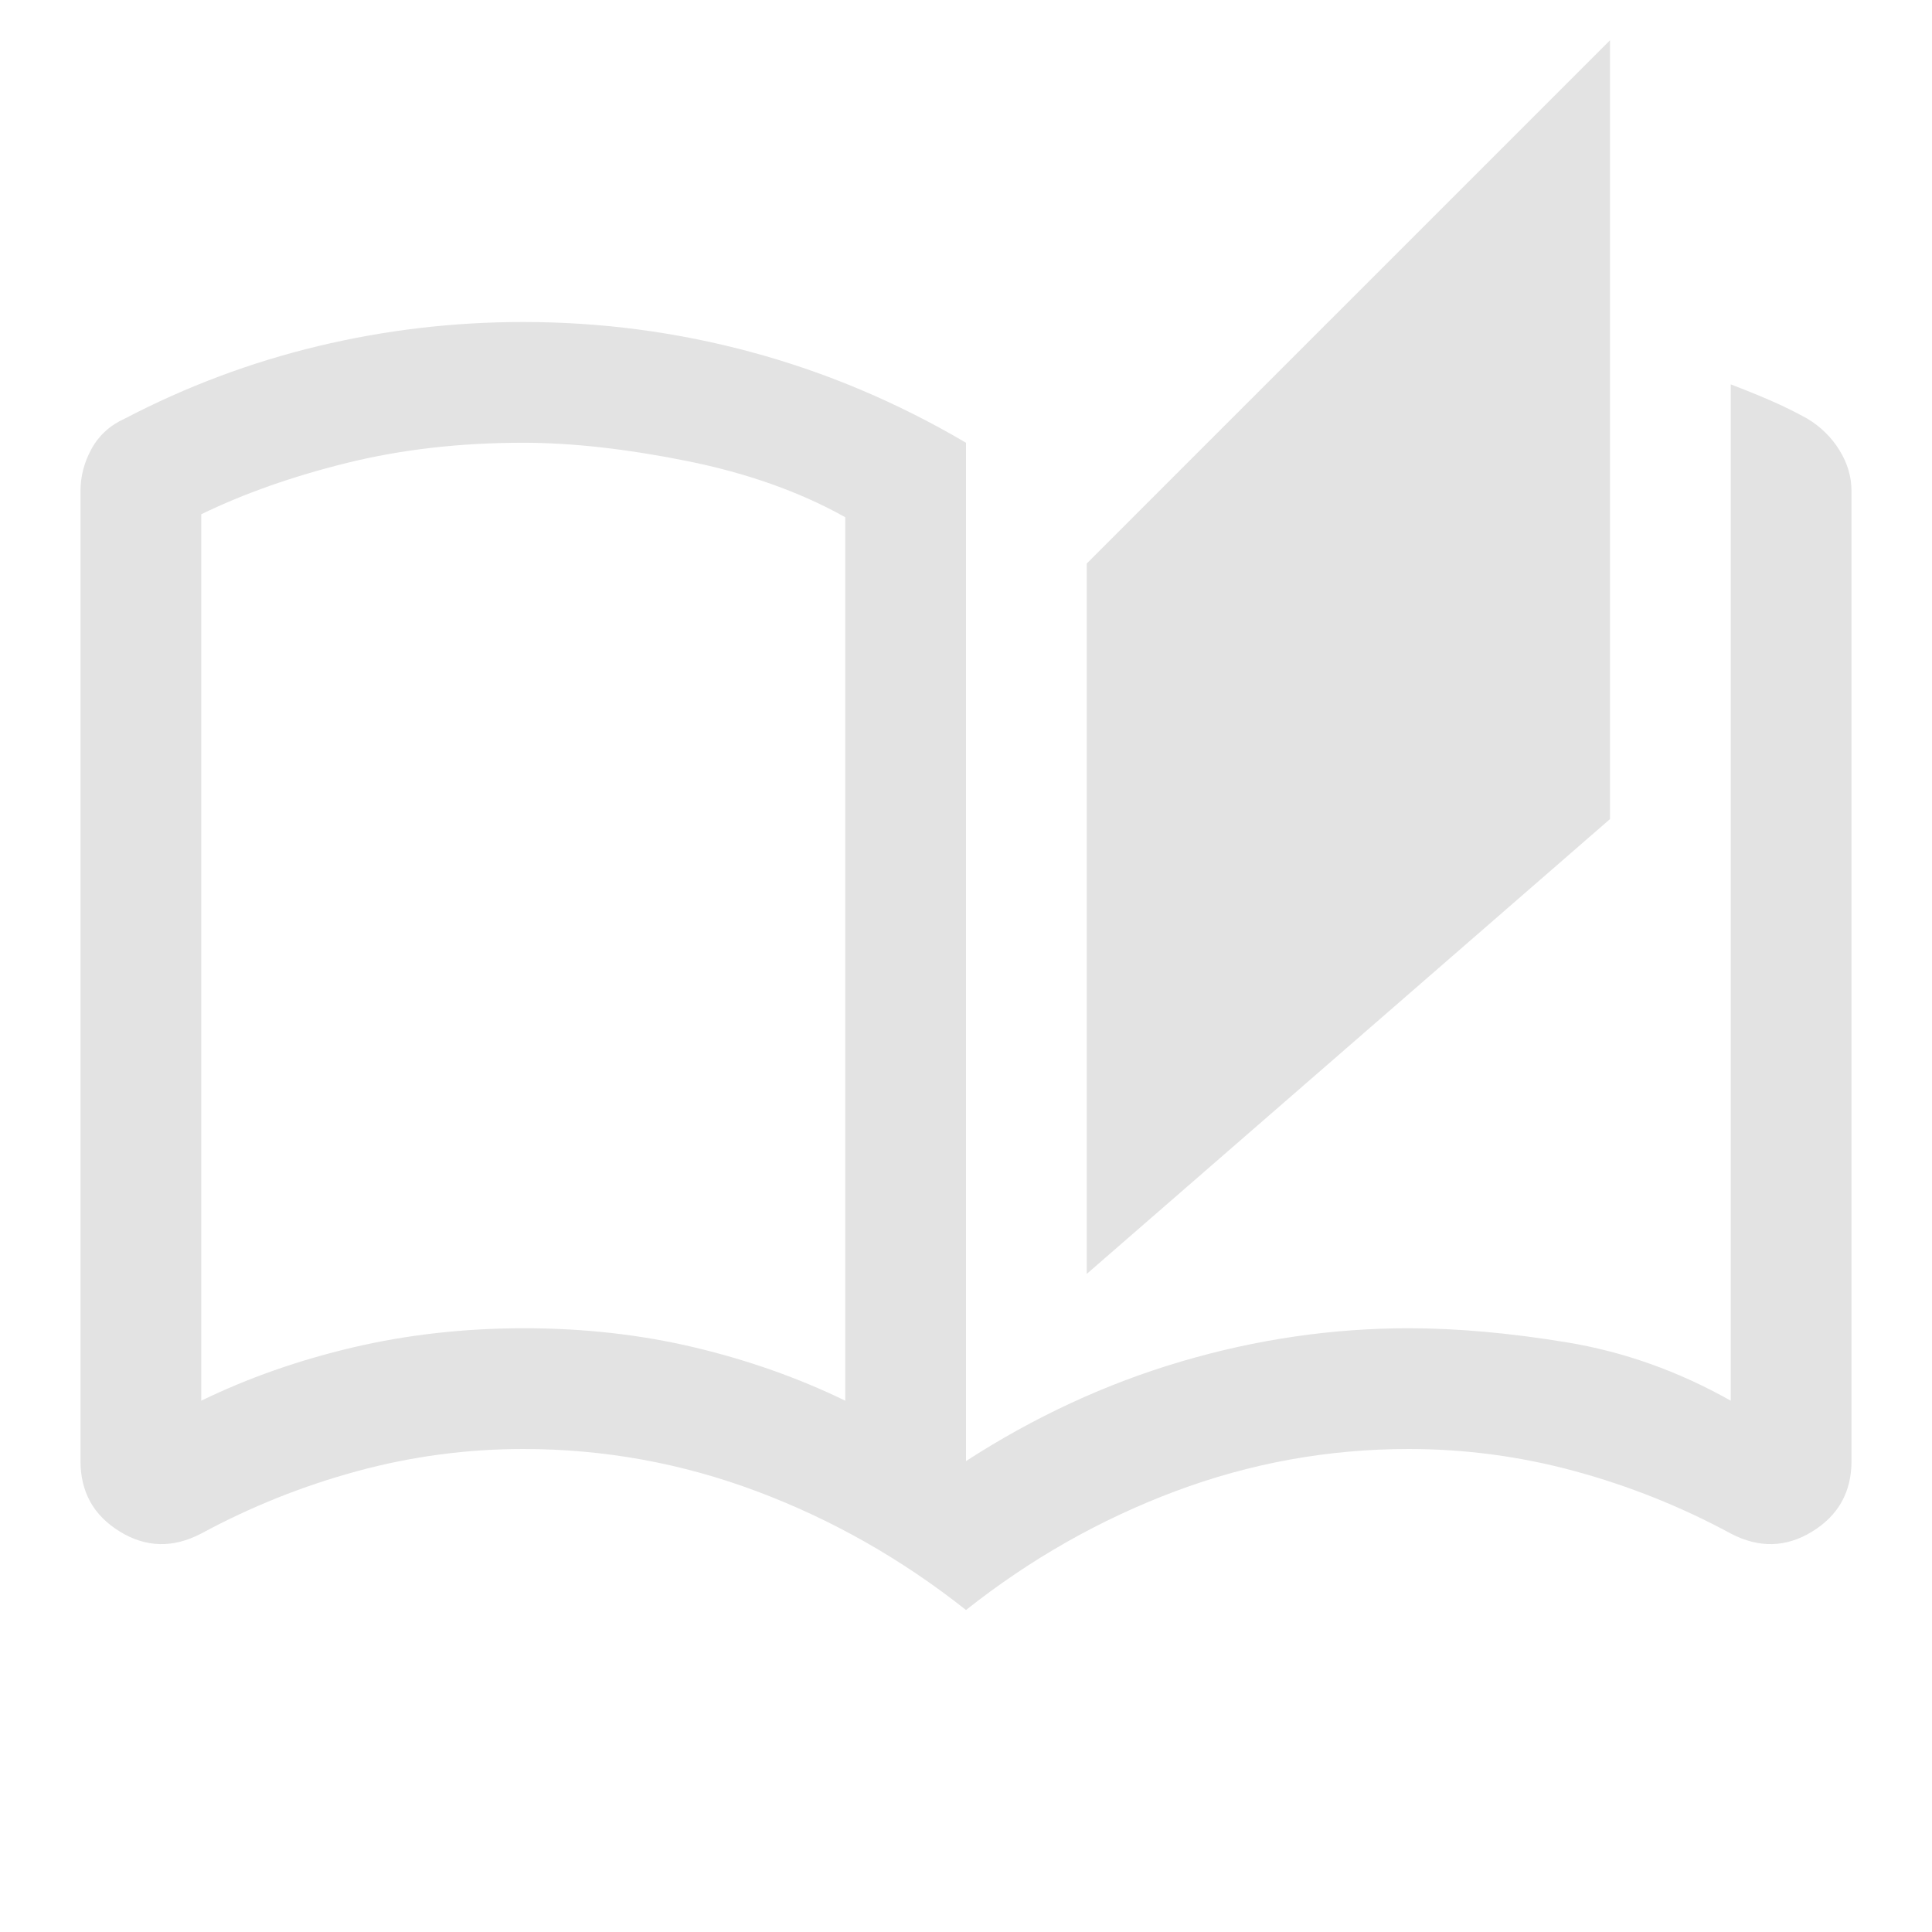
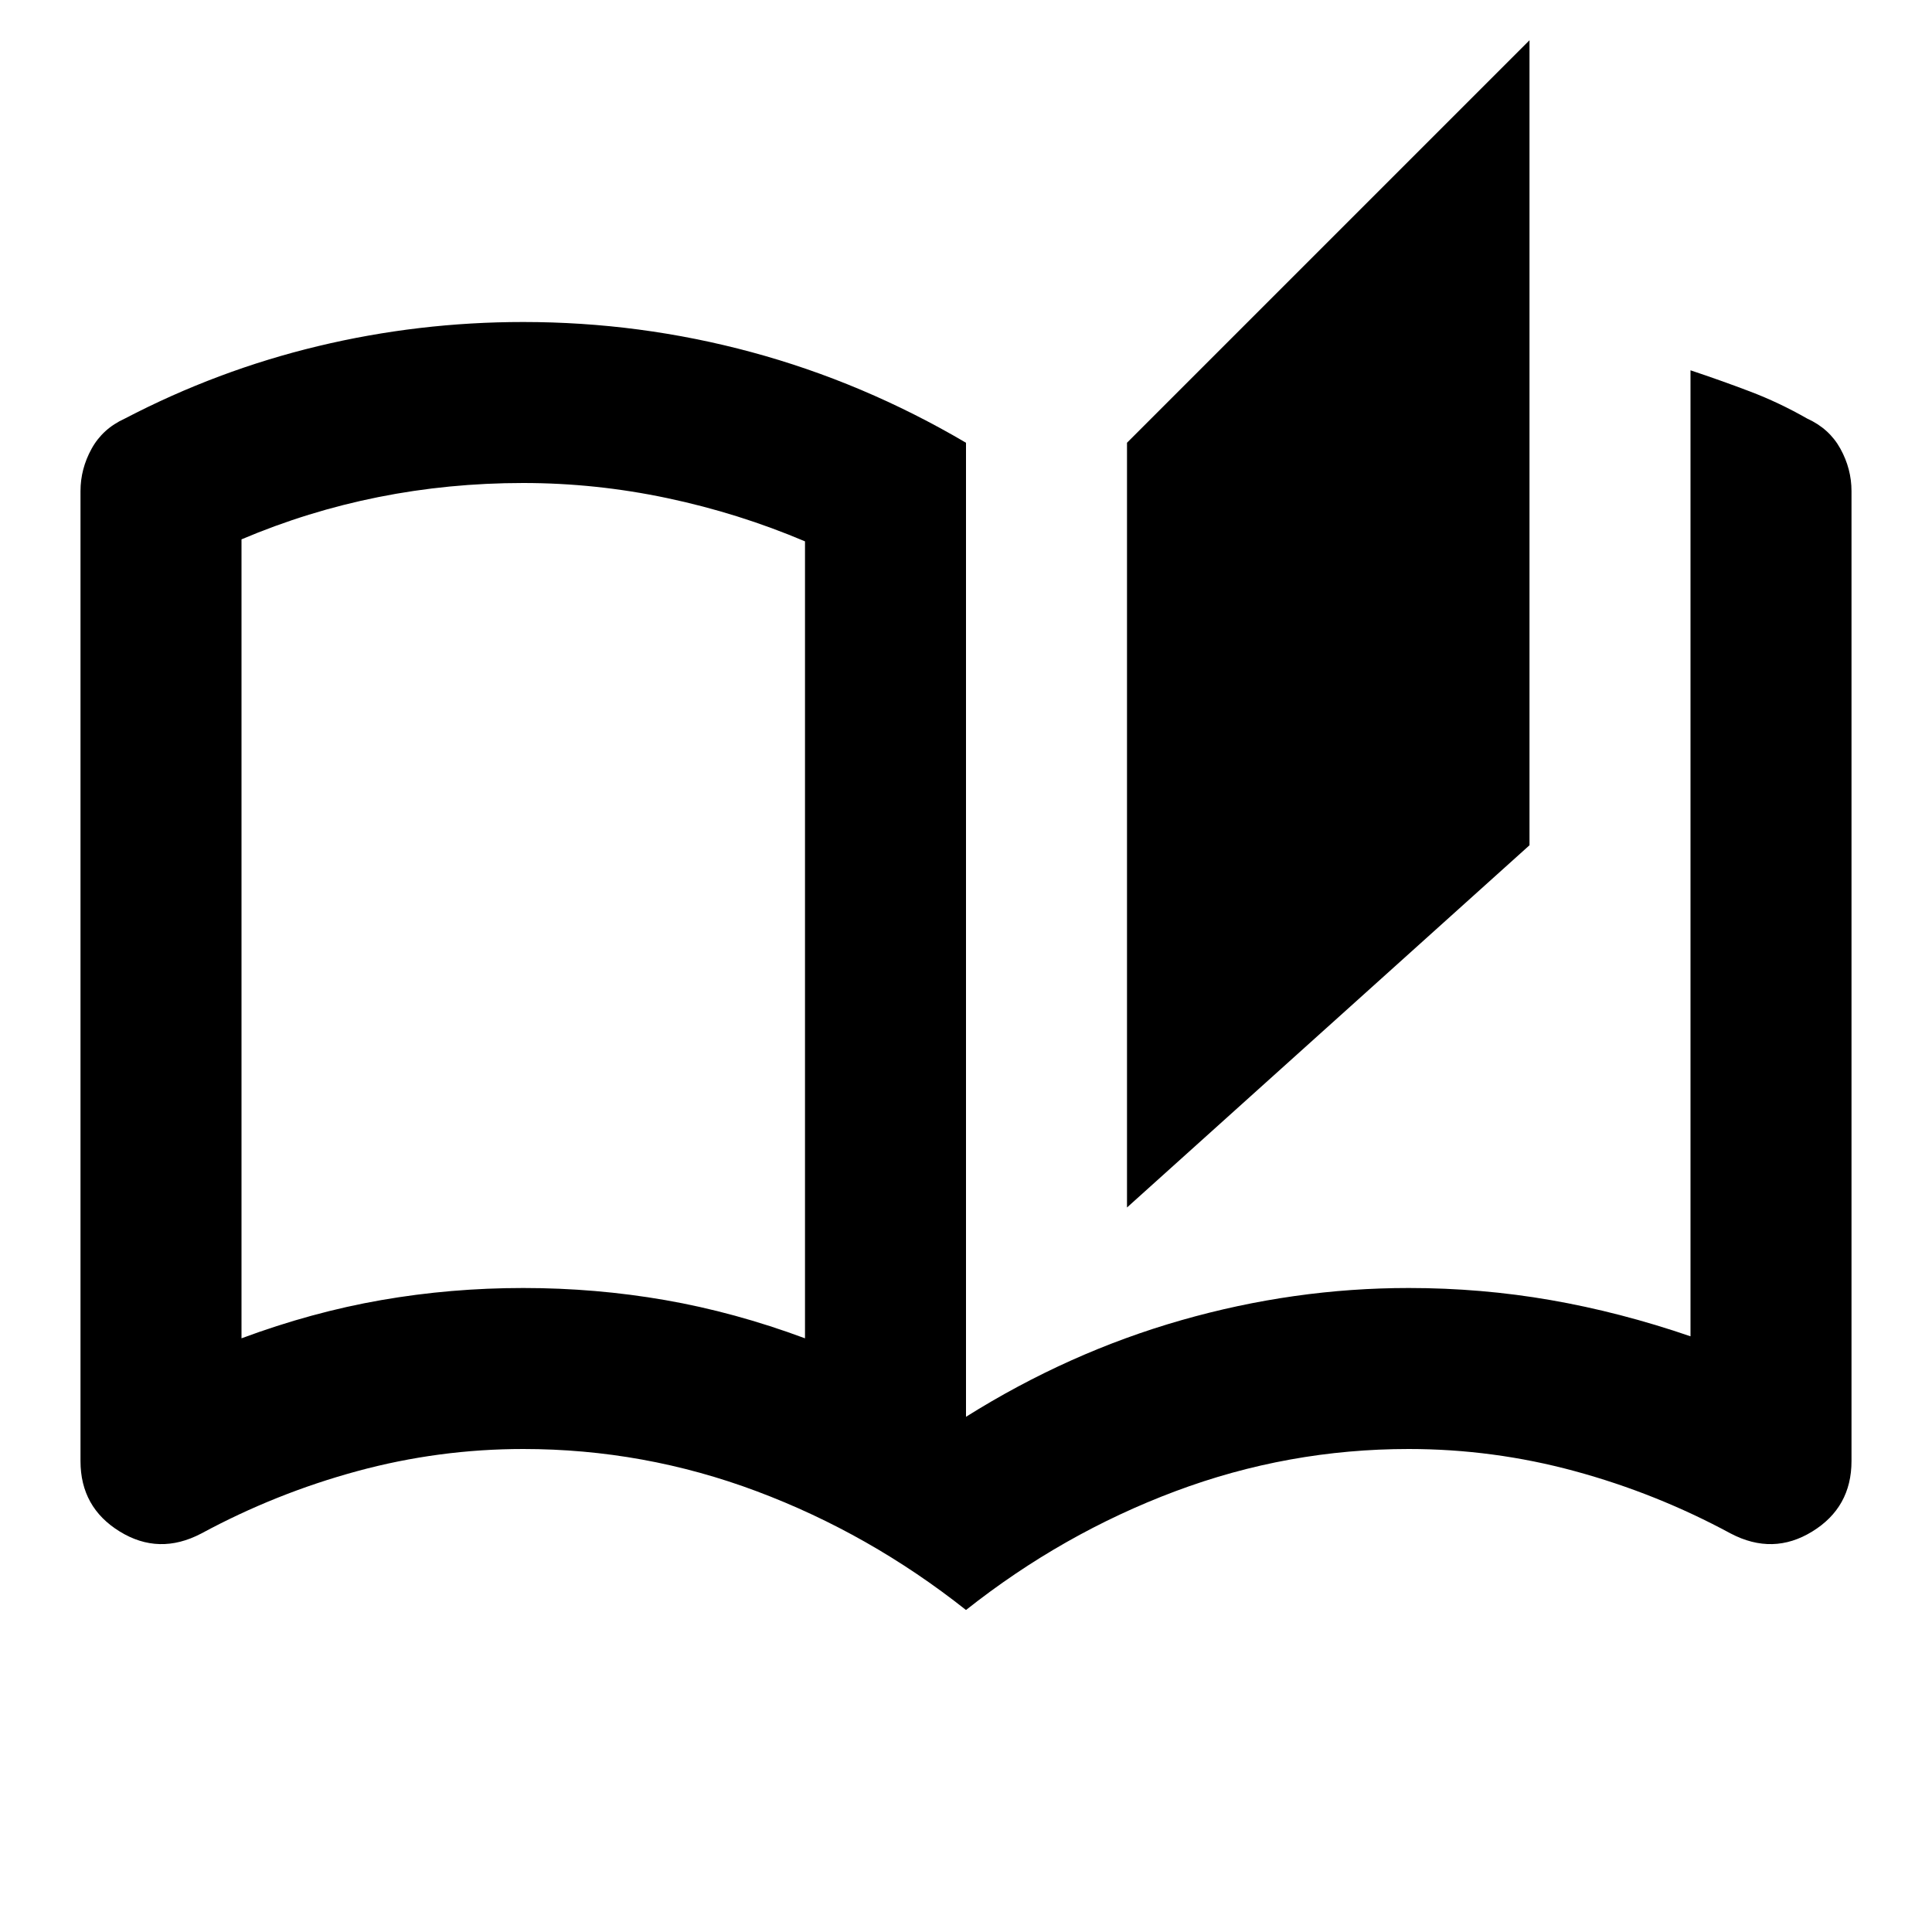
- <svg xmlns="http://www.w3.org/2000/svg" height="48px" viewBox="0 -960 960 960" width="48px" fill="#e3e3e3">
-   <path d="M480-160q-48-38-104-59t-116-21q-42 0-82.5 11T100-198q-21 11-40.5-1T40-234v-482q0-11 5.5-21T62-752q46-24 96-36t102-12q58 0 113.5 15T480-740v506q51-33 107-49.5T700-300q36 0 78.5 7t81.5 29v-505q9.89 3.75 19.44 7.87Q889-757 898-752q10 6 16 15.68 6 9.67 6 20.32v482q0 23-19.5 35t-40.5 1q-37-20-77.5-31T700-240q-60 0-116 21t-104 59Zm60-167v-353l260-260v387L540-327Zm-120 63v-439q-34-19-79-28t-81-9q-47 0-87.5 10T100-704.47V-264q35-17 75.5-26.5t85-9.5q44.5 0 84.5 9.5t75 26.5Zm0 0v-439 439Z" />
+ <svg xmlns="http://www.w3.org/2000/svg" height="24px" viewBox="0 -960 960 960" width="24px" fill="#000000">
+   <path d="M480-160q-48-38-104-59t-116-21q-42 0-82.5 11T100-198q-21 11-40.5-1T40-234v-482q0-11 5.5-21T62-752q46-24 96-36t102-12q58 0 113.5 15T480-740v484q51-32 107-48t113-16q36 0 70.5 6t69.5 18v-480q15 5 29.5 10.5T898-752q11 5 16.5 15t5.5 21v482q0 23-19.5 35t-40.5 1q-37-20-77.5-31T700-240q-60 0-116 21t-104 59Zm80-200v-380l200-200v400L560-360Zm-160 65v-396q-33-14-68.5-21.5T260-720q-37 0-72 7t-68 21v397q35-13 69.5-19t70.5-6q36 0 70.5 6t69.5 19Zm0 0v-396 396Z" />
</svg>
